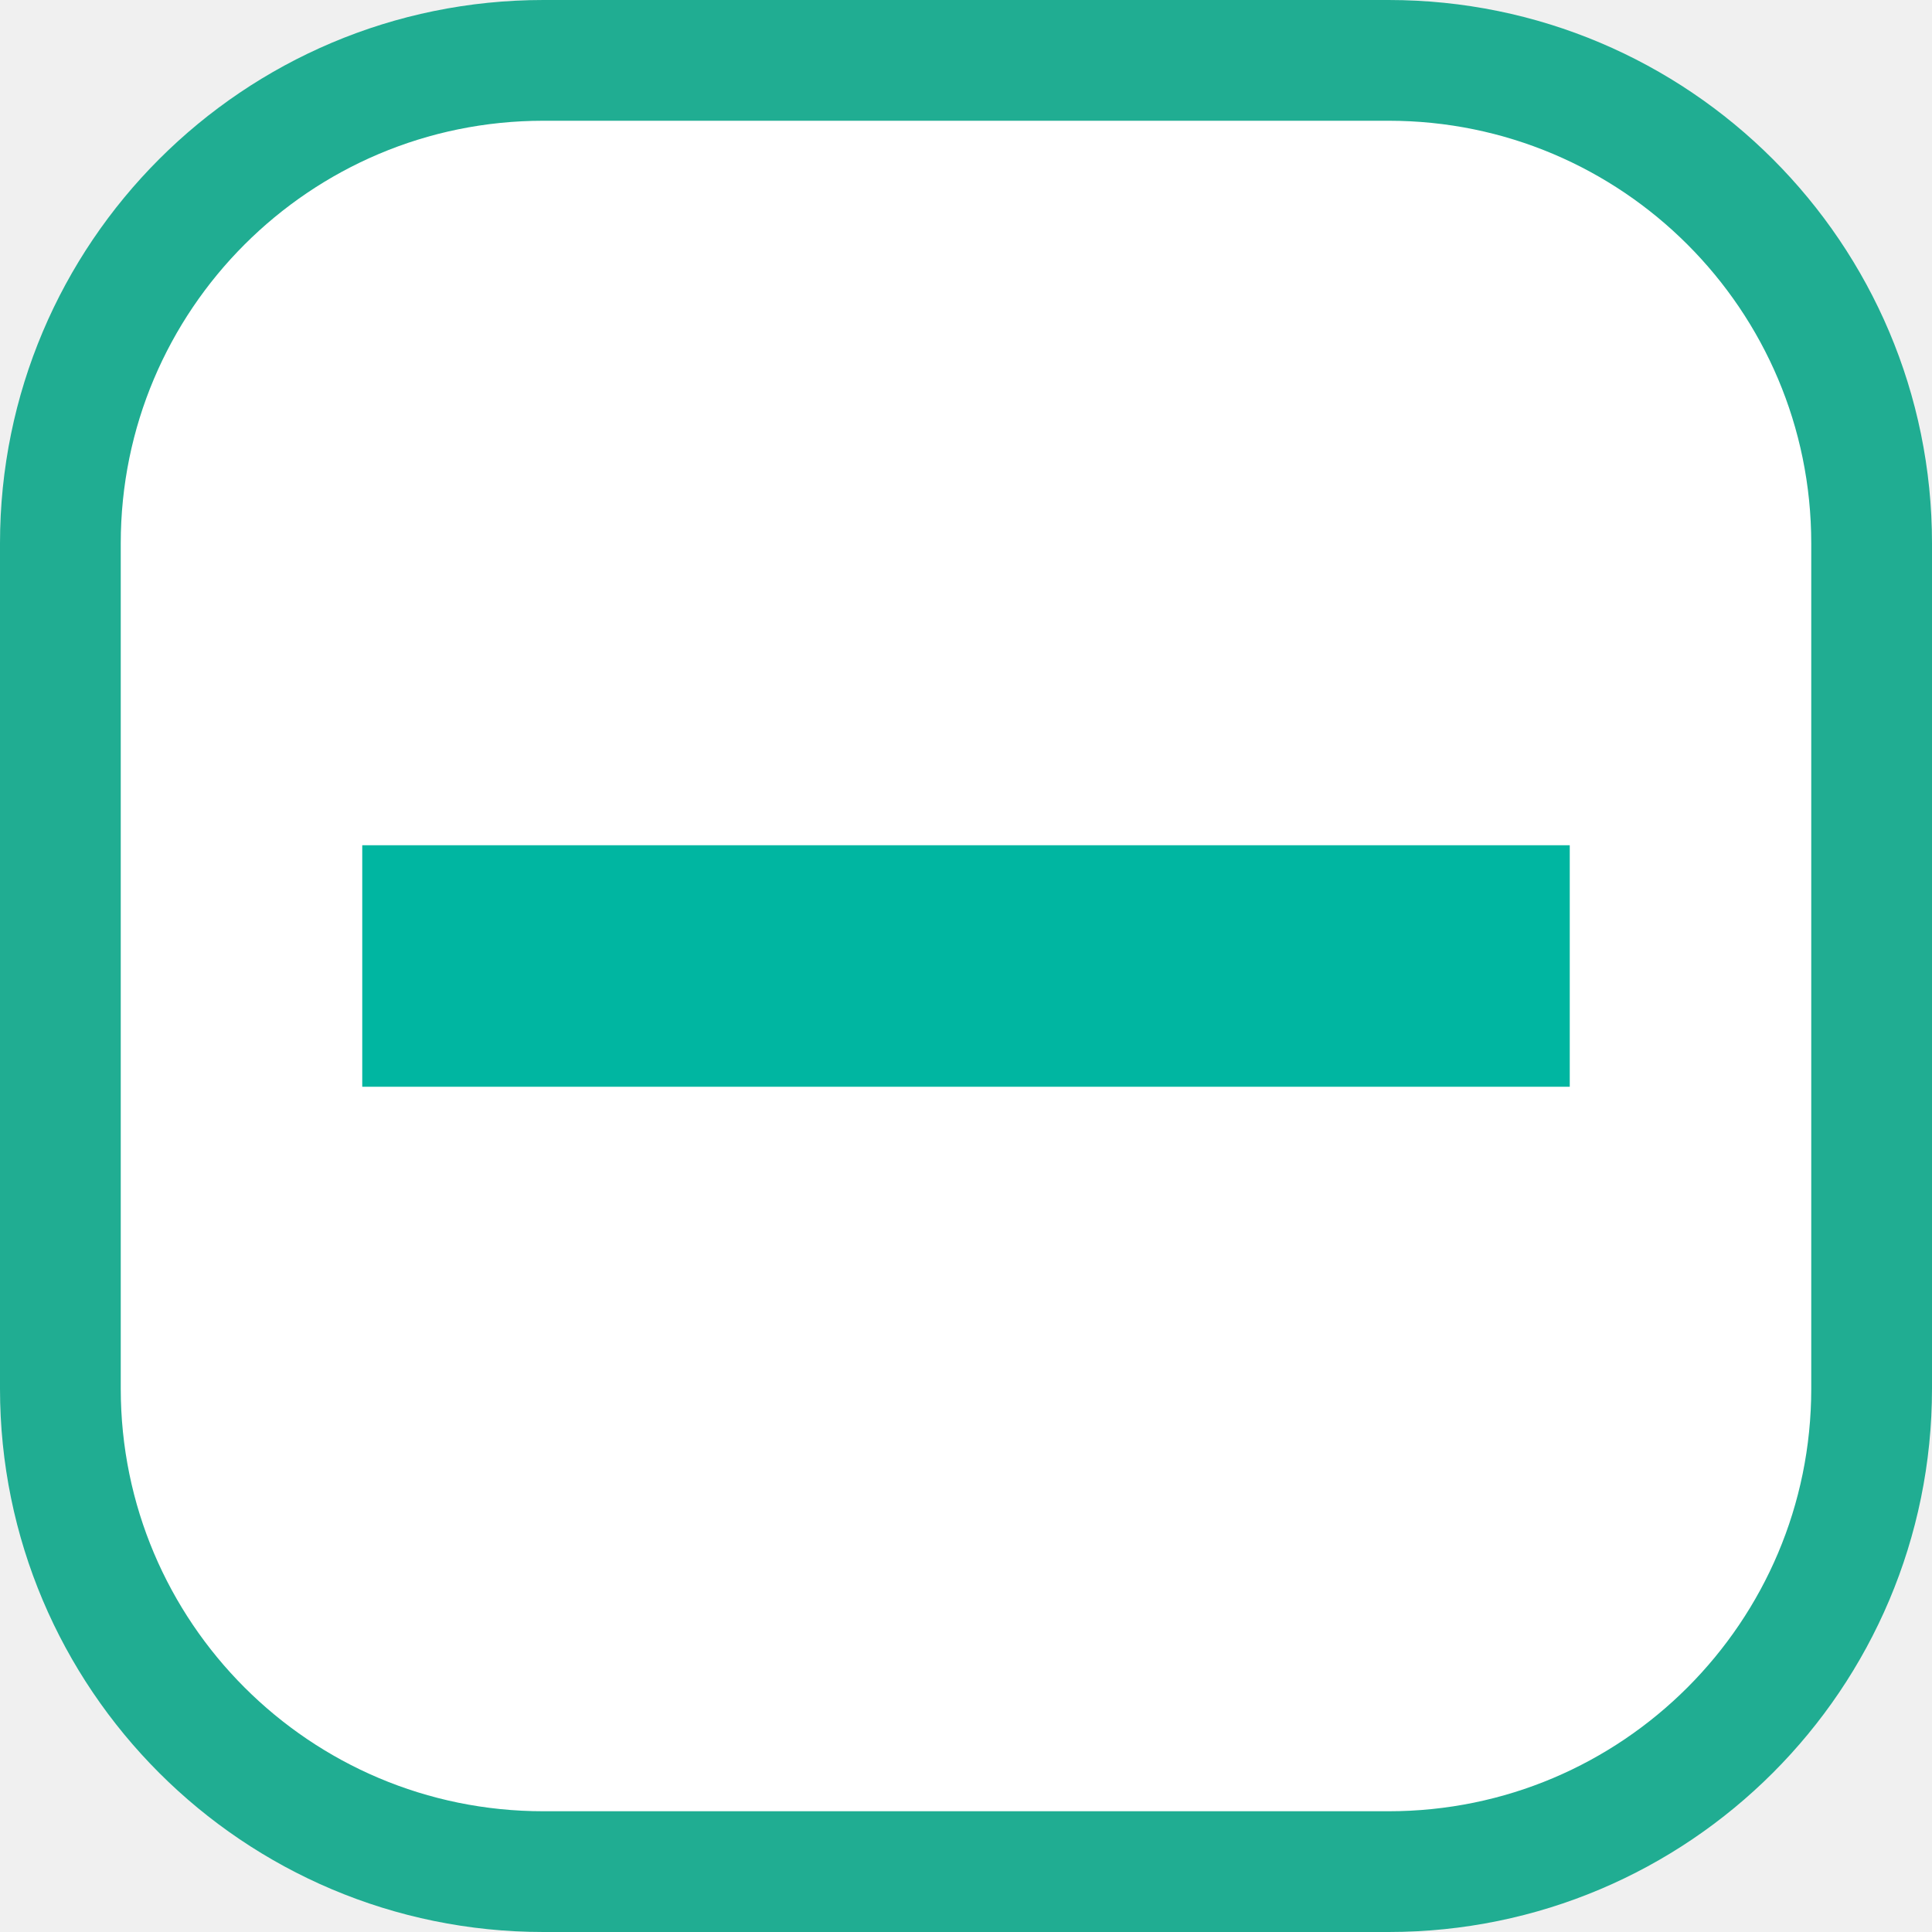
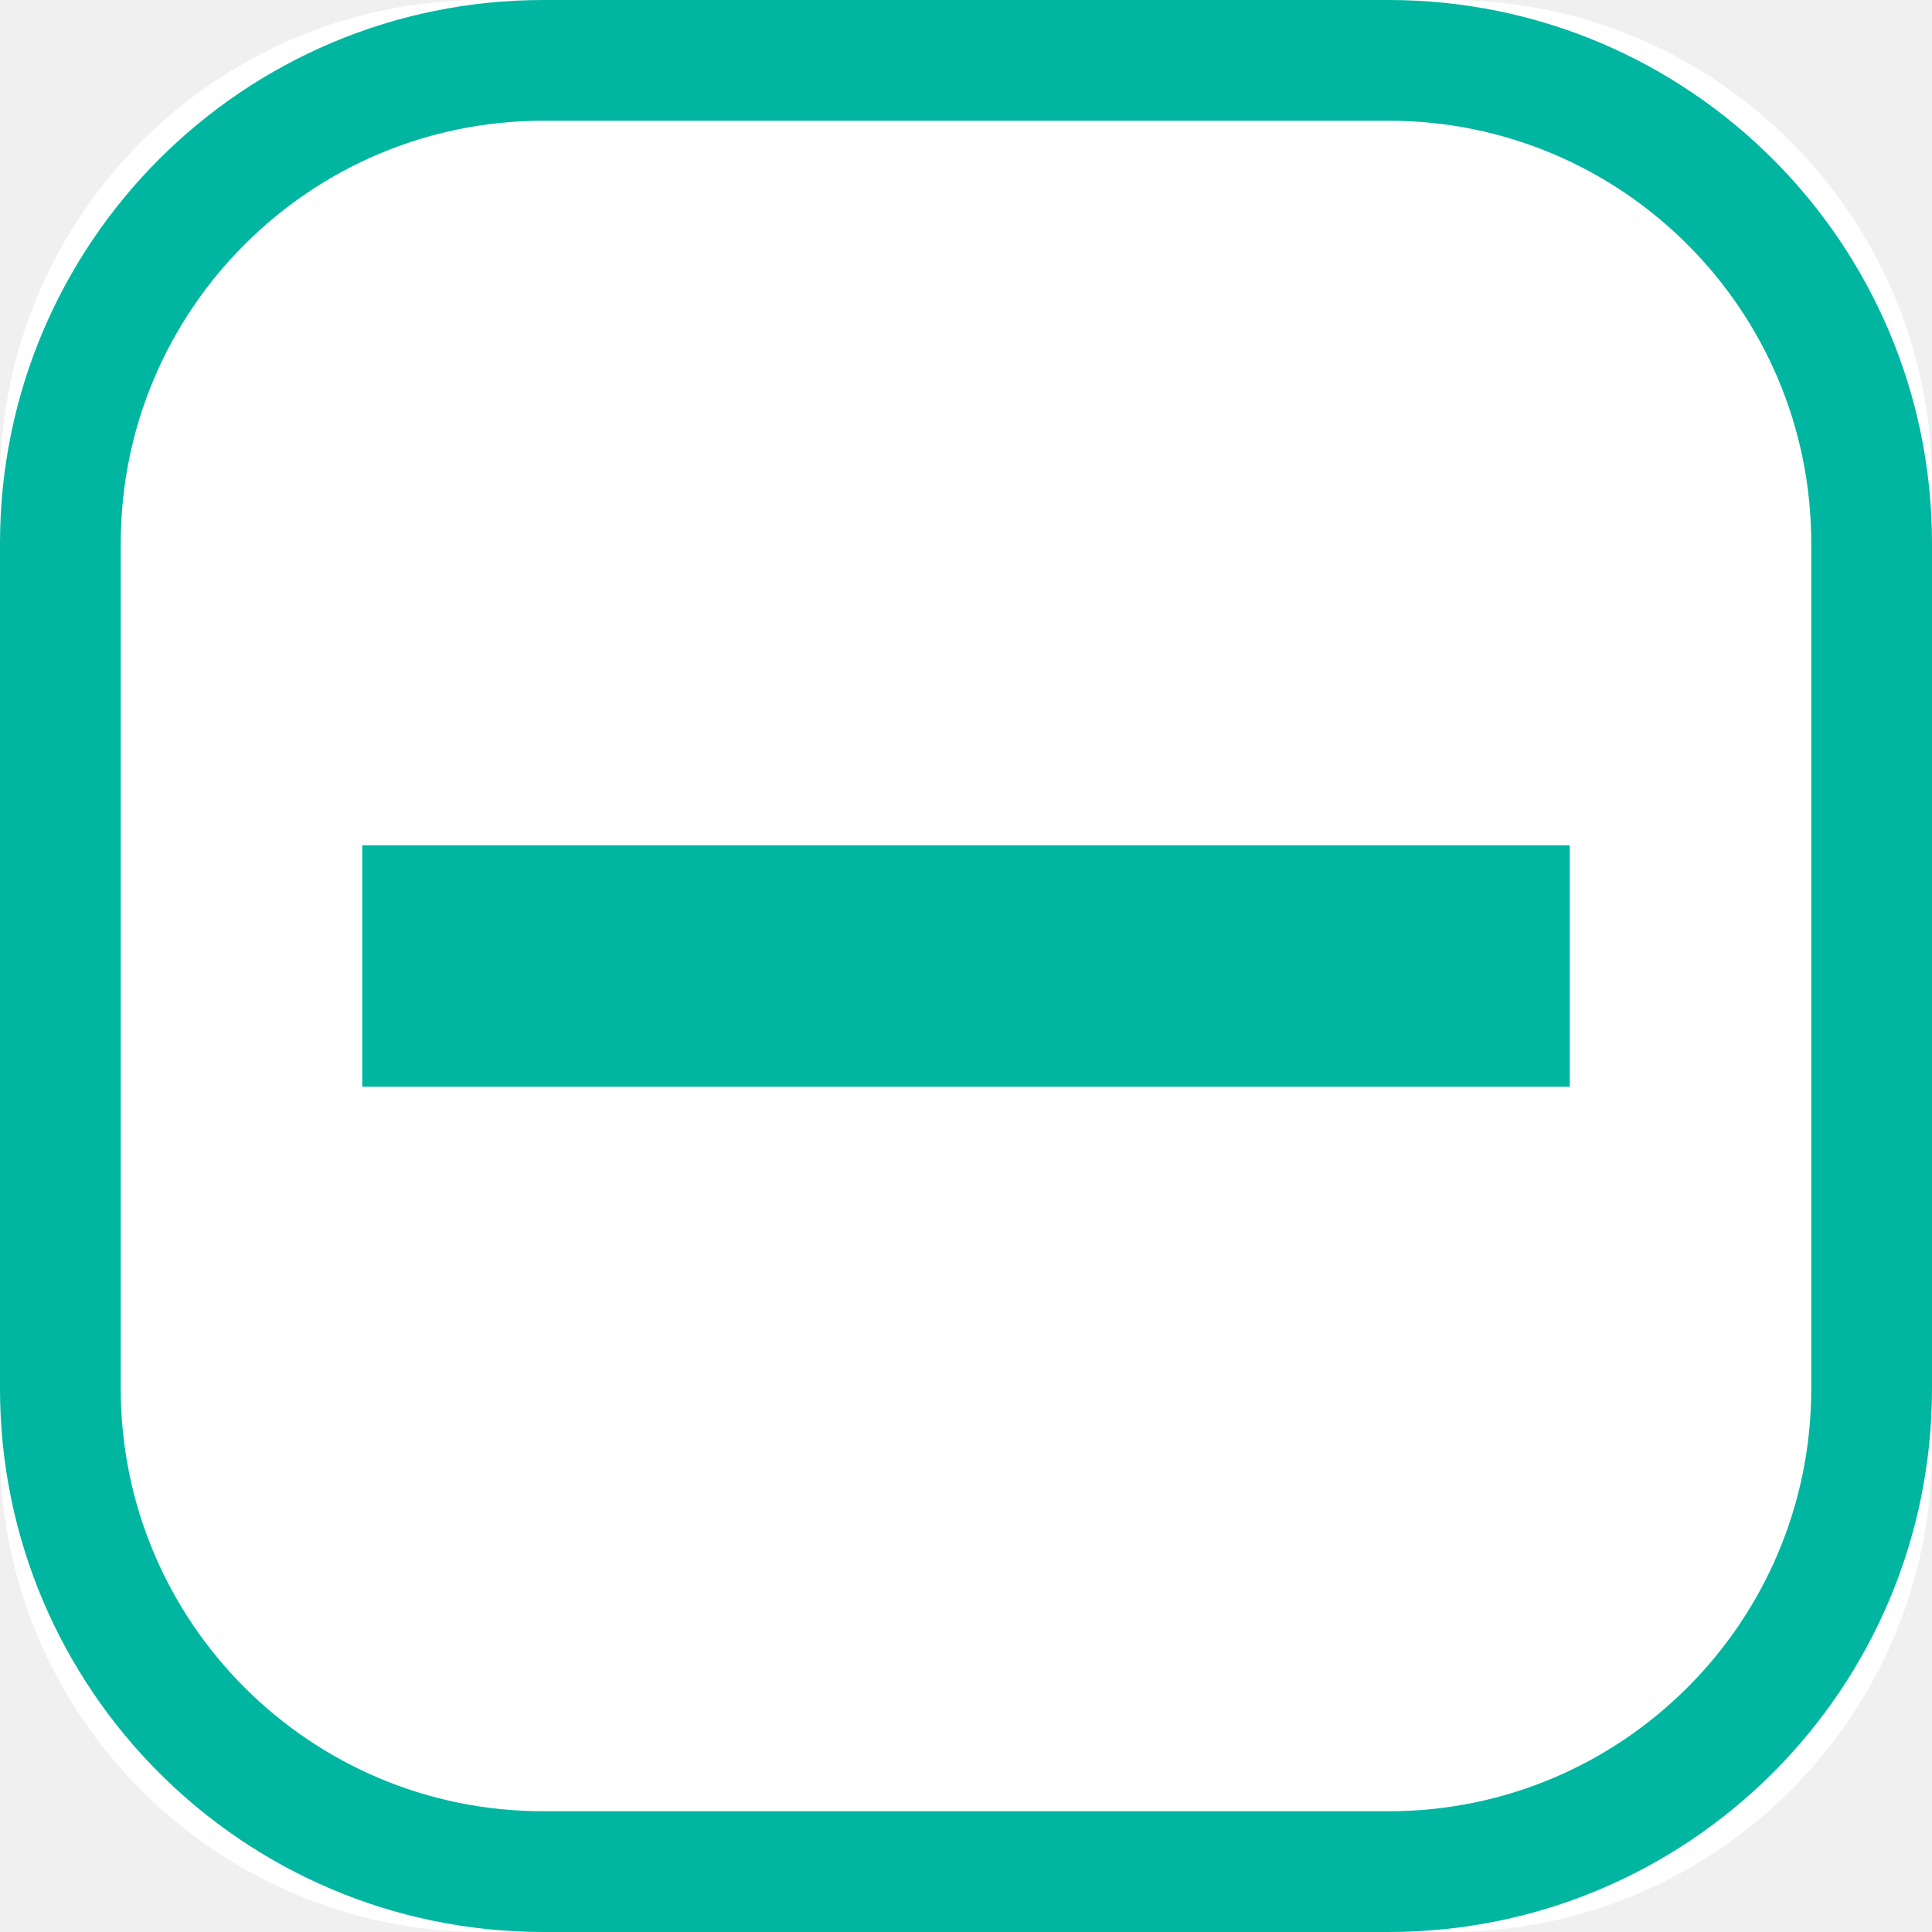
<svg xmlns="http://www.w3.org/2000/svg" width="16px" height="16px" viewBox="0 0 16 16" version="1.1">
  <defs />
  <g id="ATOM---Checkboxes---Radio-buttons" stroke="none" stroke-width="1" fill="none" fill-rule="evenodd">
-     <g id="Checkboxes-Radio-Buttons" transform="translate(-177, -954)">
-       <g id="checkbox-hover-indeterminate" transform="translate(177, 954)">
-         <rect id="Rectangle-Copy-2" stroke="#20AD92" fill="#FFFFFF" x="0.5" y="0.5" width="15" height="15" rx="4" />
-         <rect id="shape" fill="#00B6A1" x="3" y="7" width="10" height="2" />
-         <g id="indeterminate" transform="translate(3, 6.5)" />
+     <g id="Checkboxes-Radio-Buttons" transform="translate(-177, -955)">
+       <g id="checkbox-indeterminate-hover" transform="translate(177, 954)">
+         <rect id="background" fill="#FFFFFF" x="0" y="1" width="16" height="16" rx="4" />
+         <g id="borderAndContent" transform="translate(0, 0.5)">
+           <rect id="border" stroke="#00B6A1" x="0.5" y="1" width="15" height="15" rx="4" />
+           <rect id="shape" fill="#00B6A1" x="3" y="7.5" width="10" height="2" />
+         </g>
      </g>
    </g>
  </g>
</svg>
